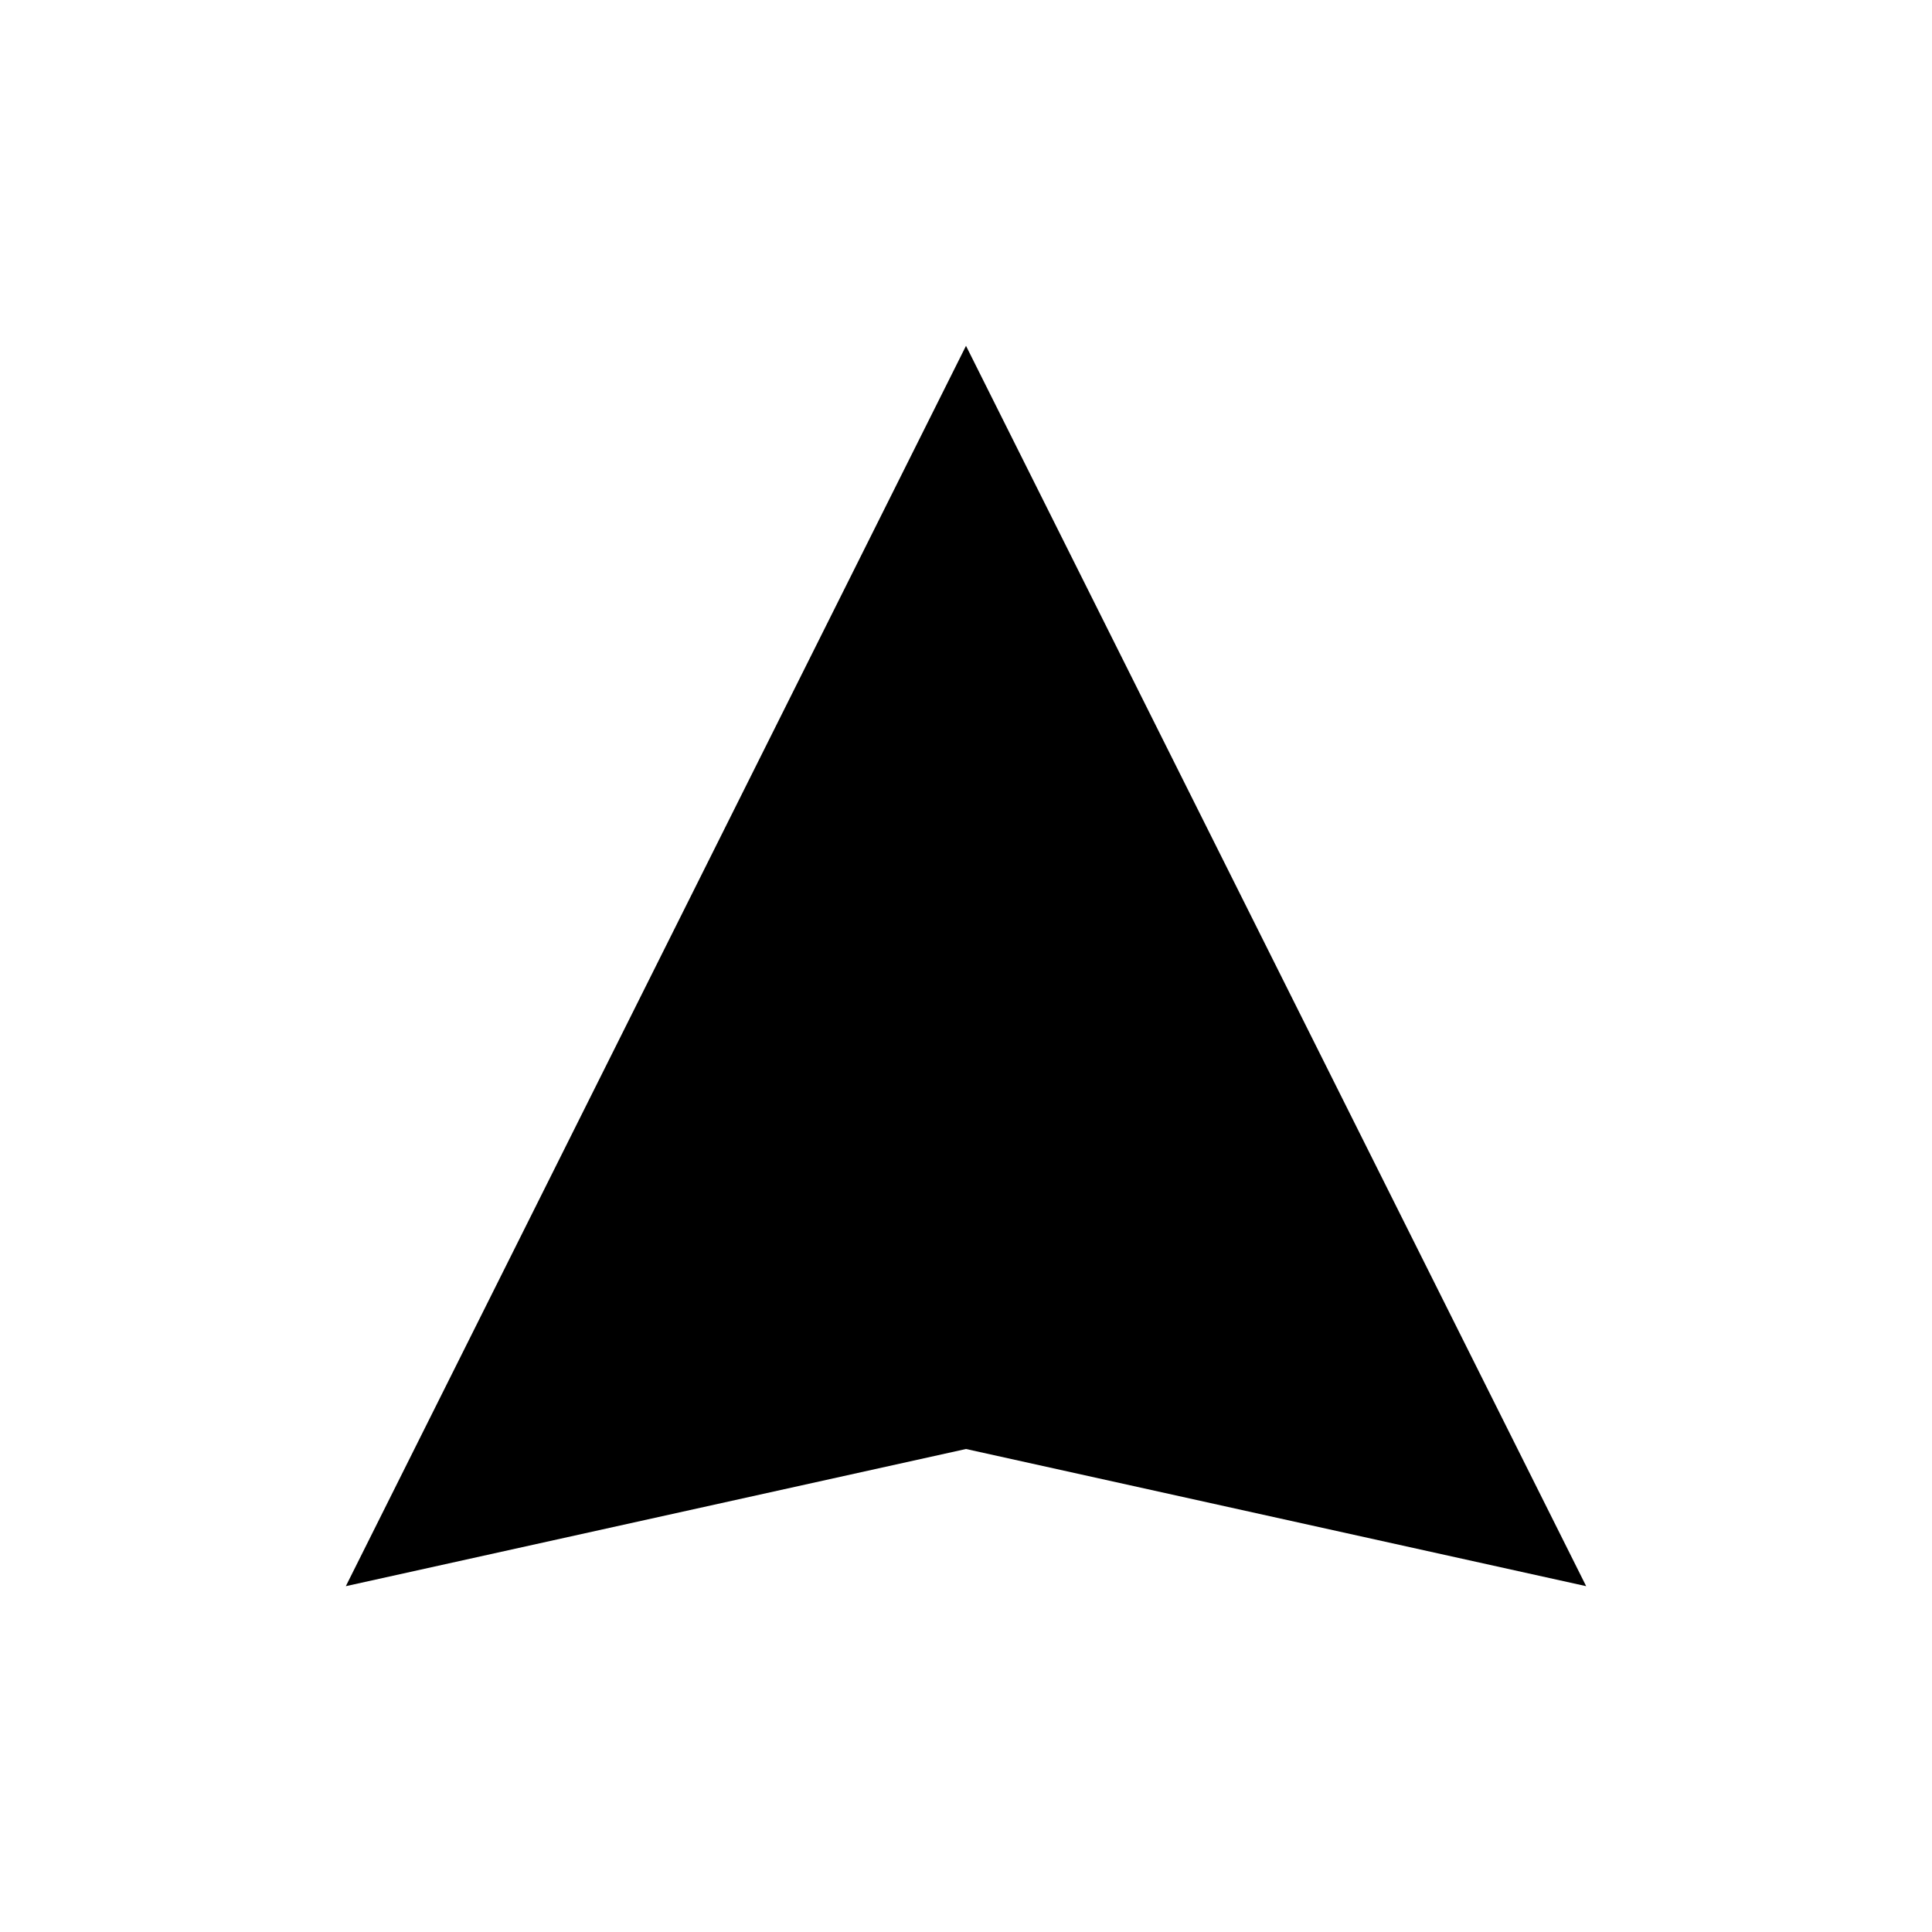
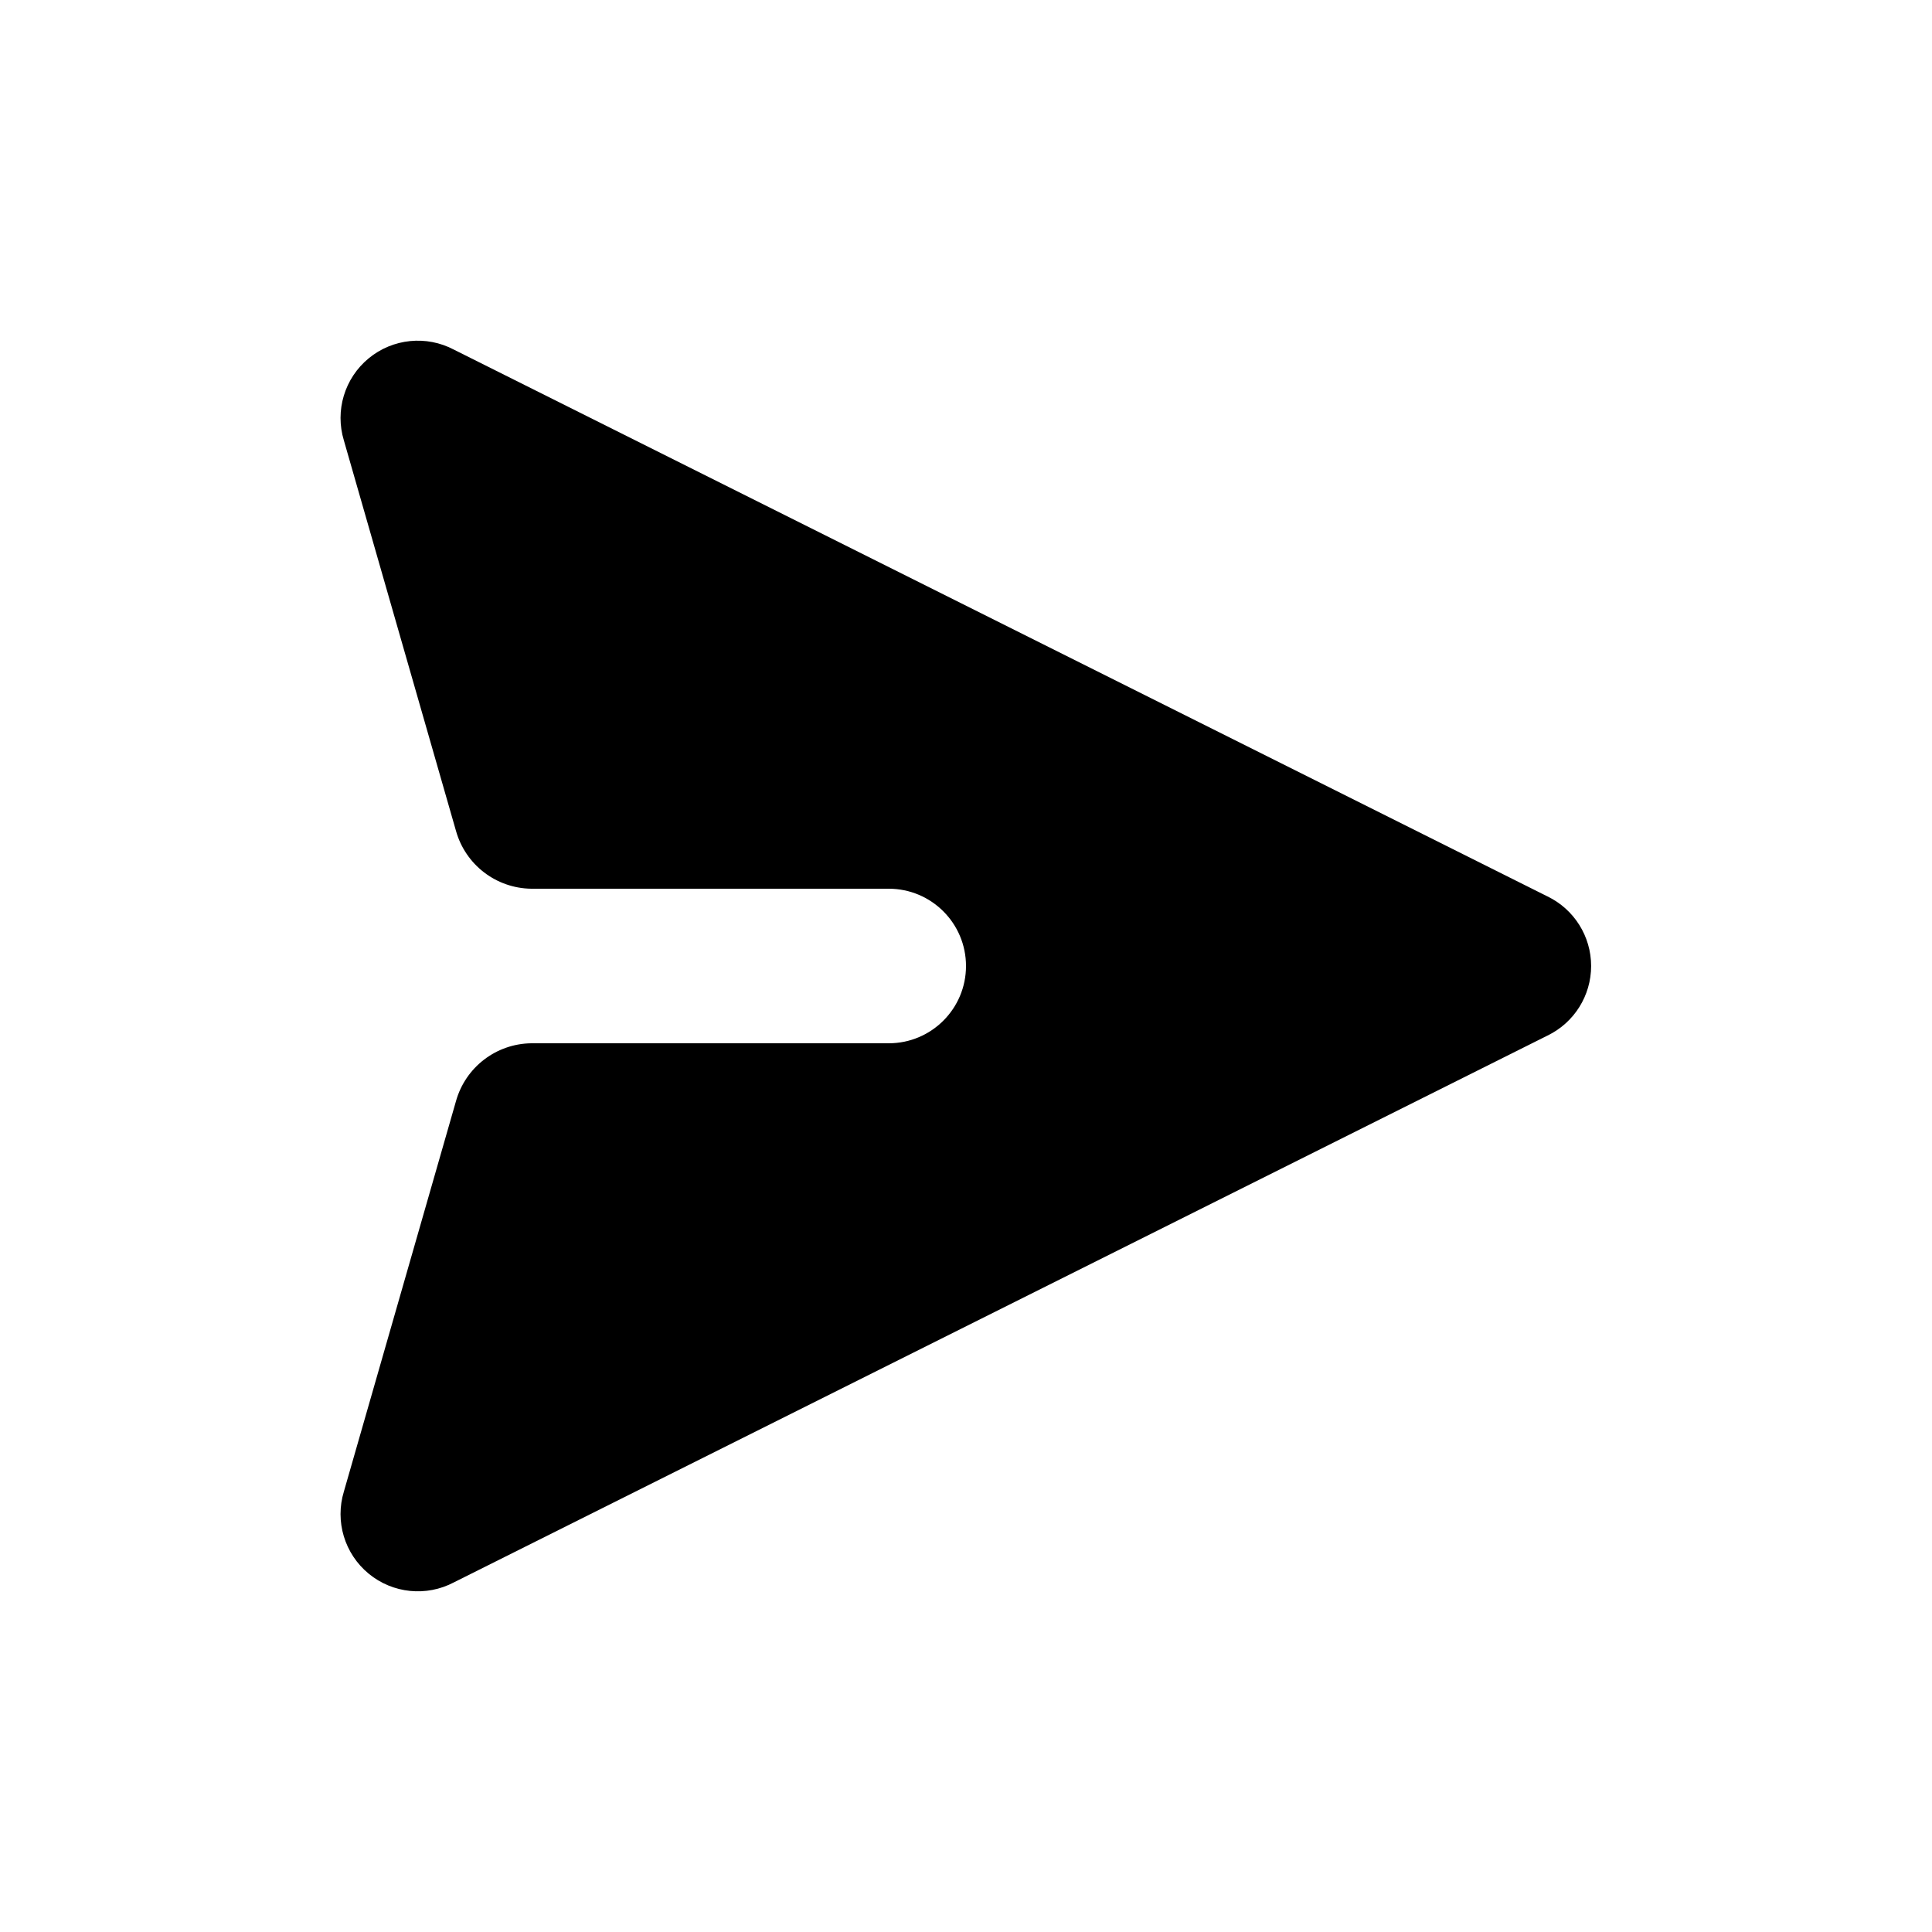
<svg xmlns="http://www.w3.org/2000/svg" x="0" y="0" width="100%" height="100%" viewBox="0 0 100 100" preserveAspectRatio="xMidYMid meet">
-   <path d="M50,75l32.1,7.1L50,17.9,17.9,82.1Zm0,0V46.4" fill="currentColor" class="svg-stroke-primary" stroke-linecap="round" stroke-linejoin="round" stroke-width="8" />
+   <path d="M53.6,19.9a4,4,0,0,0-7.2,0L18.1,76.5a4,4,0,0,0,4.7,5.7L43,76.4a4.1,4.1,0,0,0,3-3.9V54a4,4,0,0,1,8,0V72.5a4.1,4.1,0,0,0,3,3.9l20.2,5.8a4,4,0,0,0,4.7-5.7Z" fill="currentColor" transform="rotate(90 50 50)" />
</svg>
